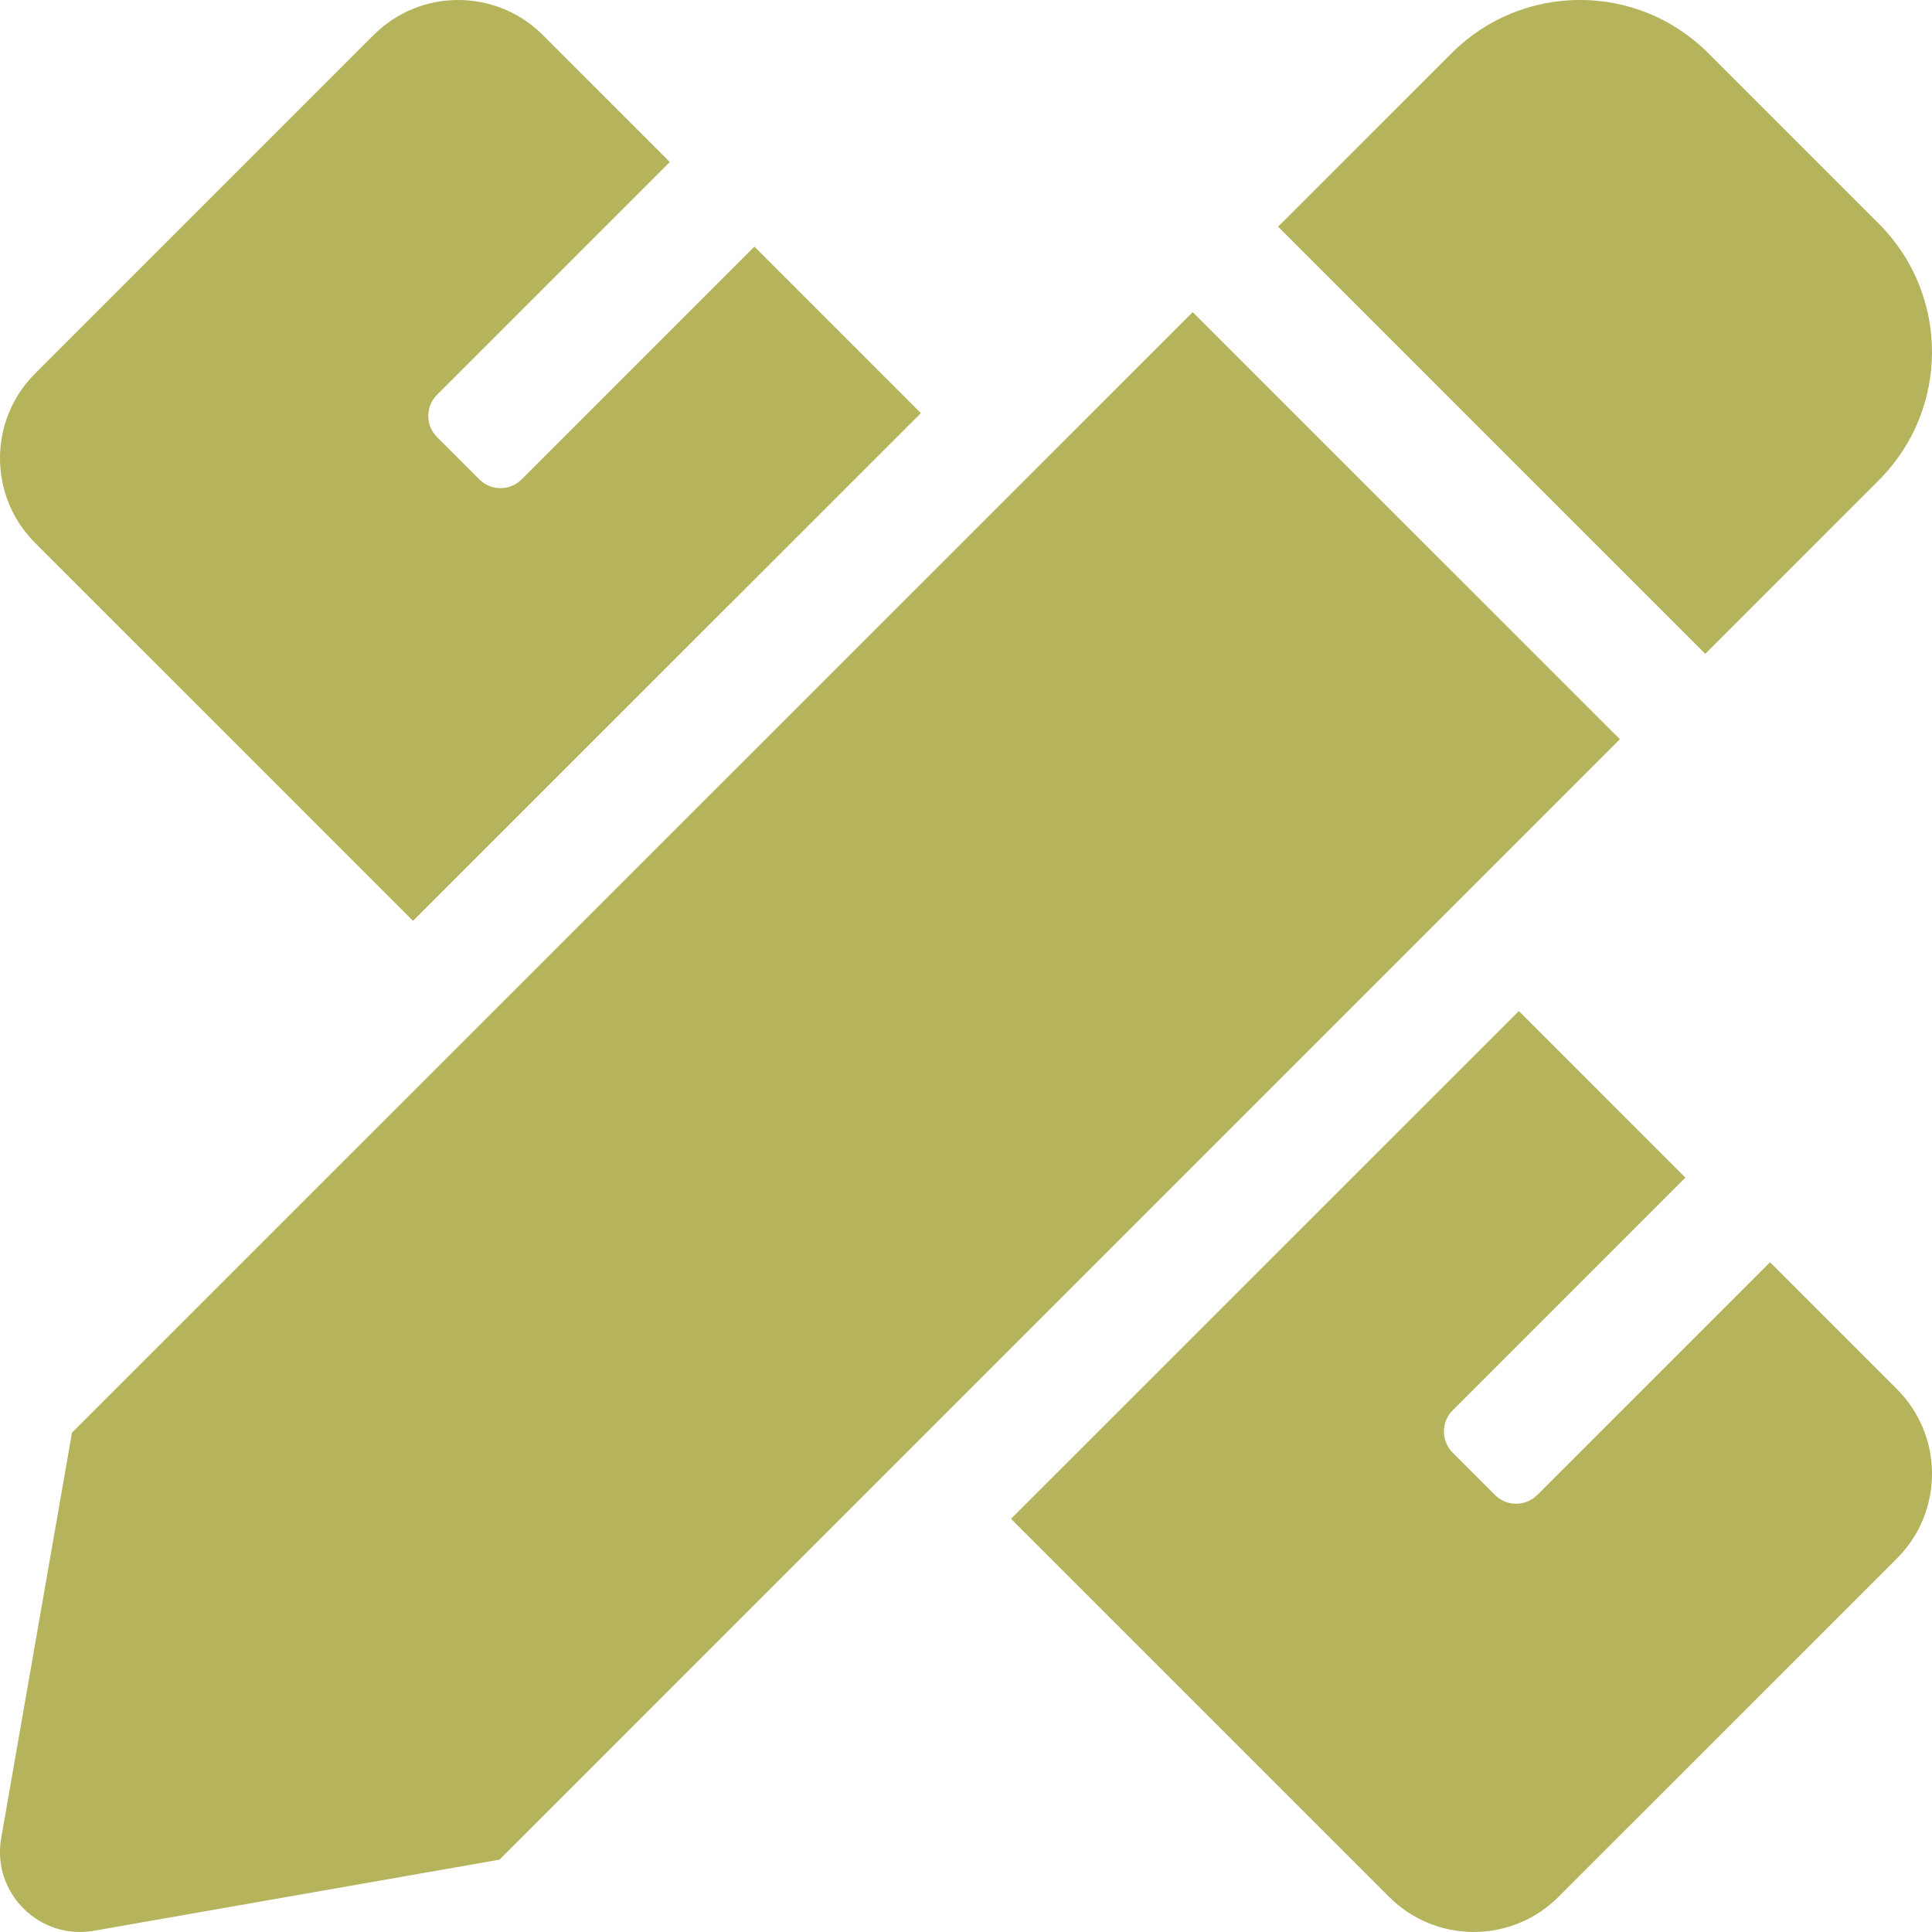
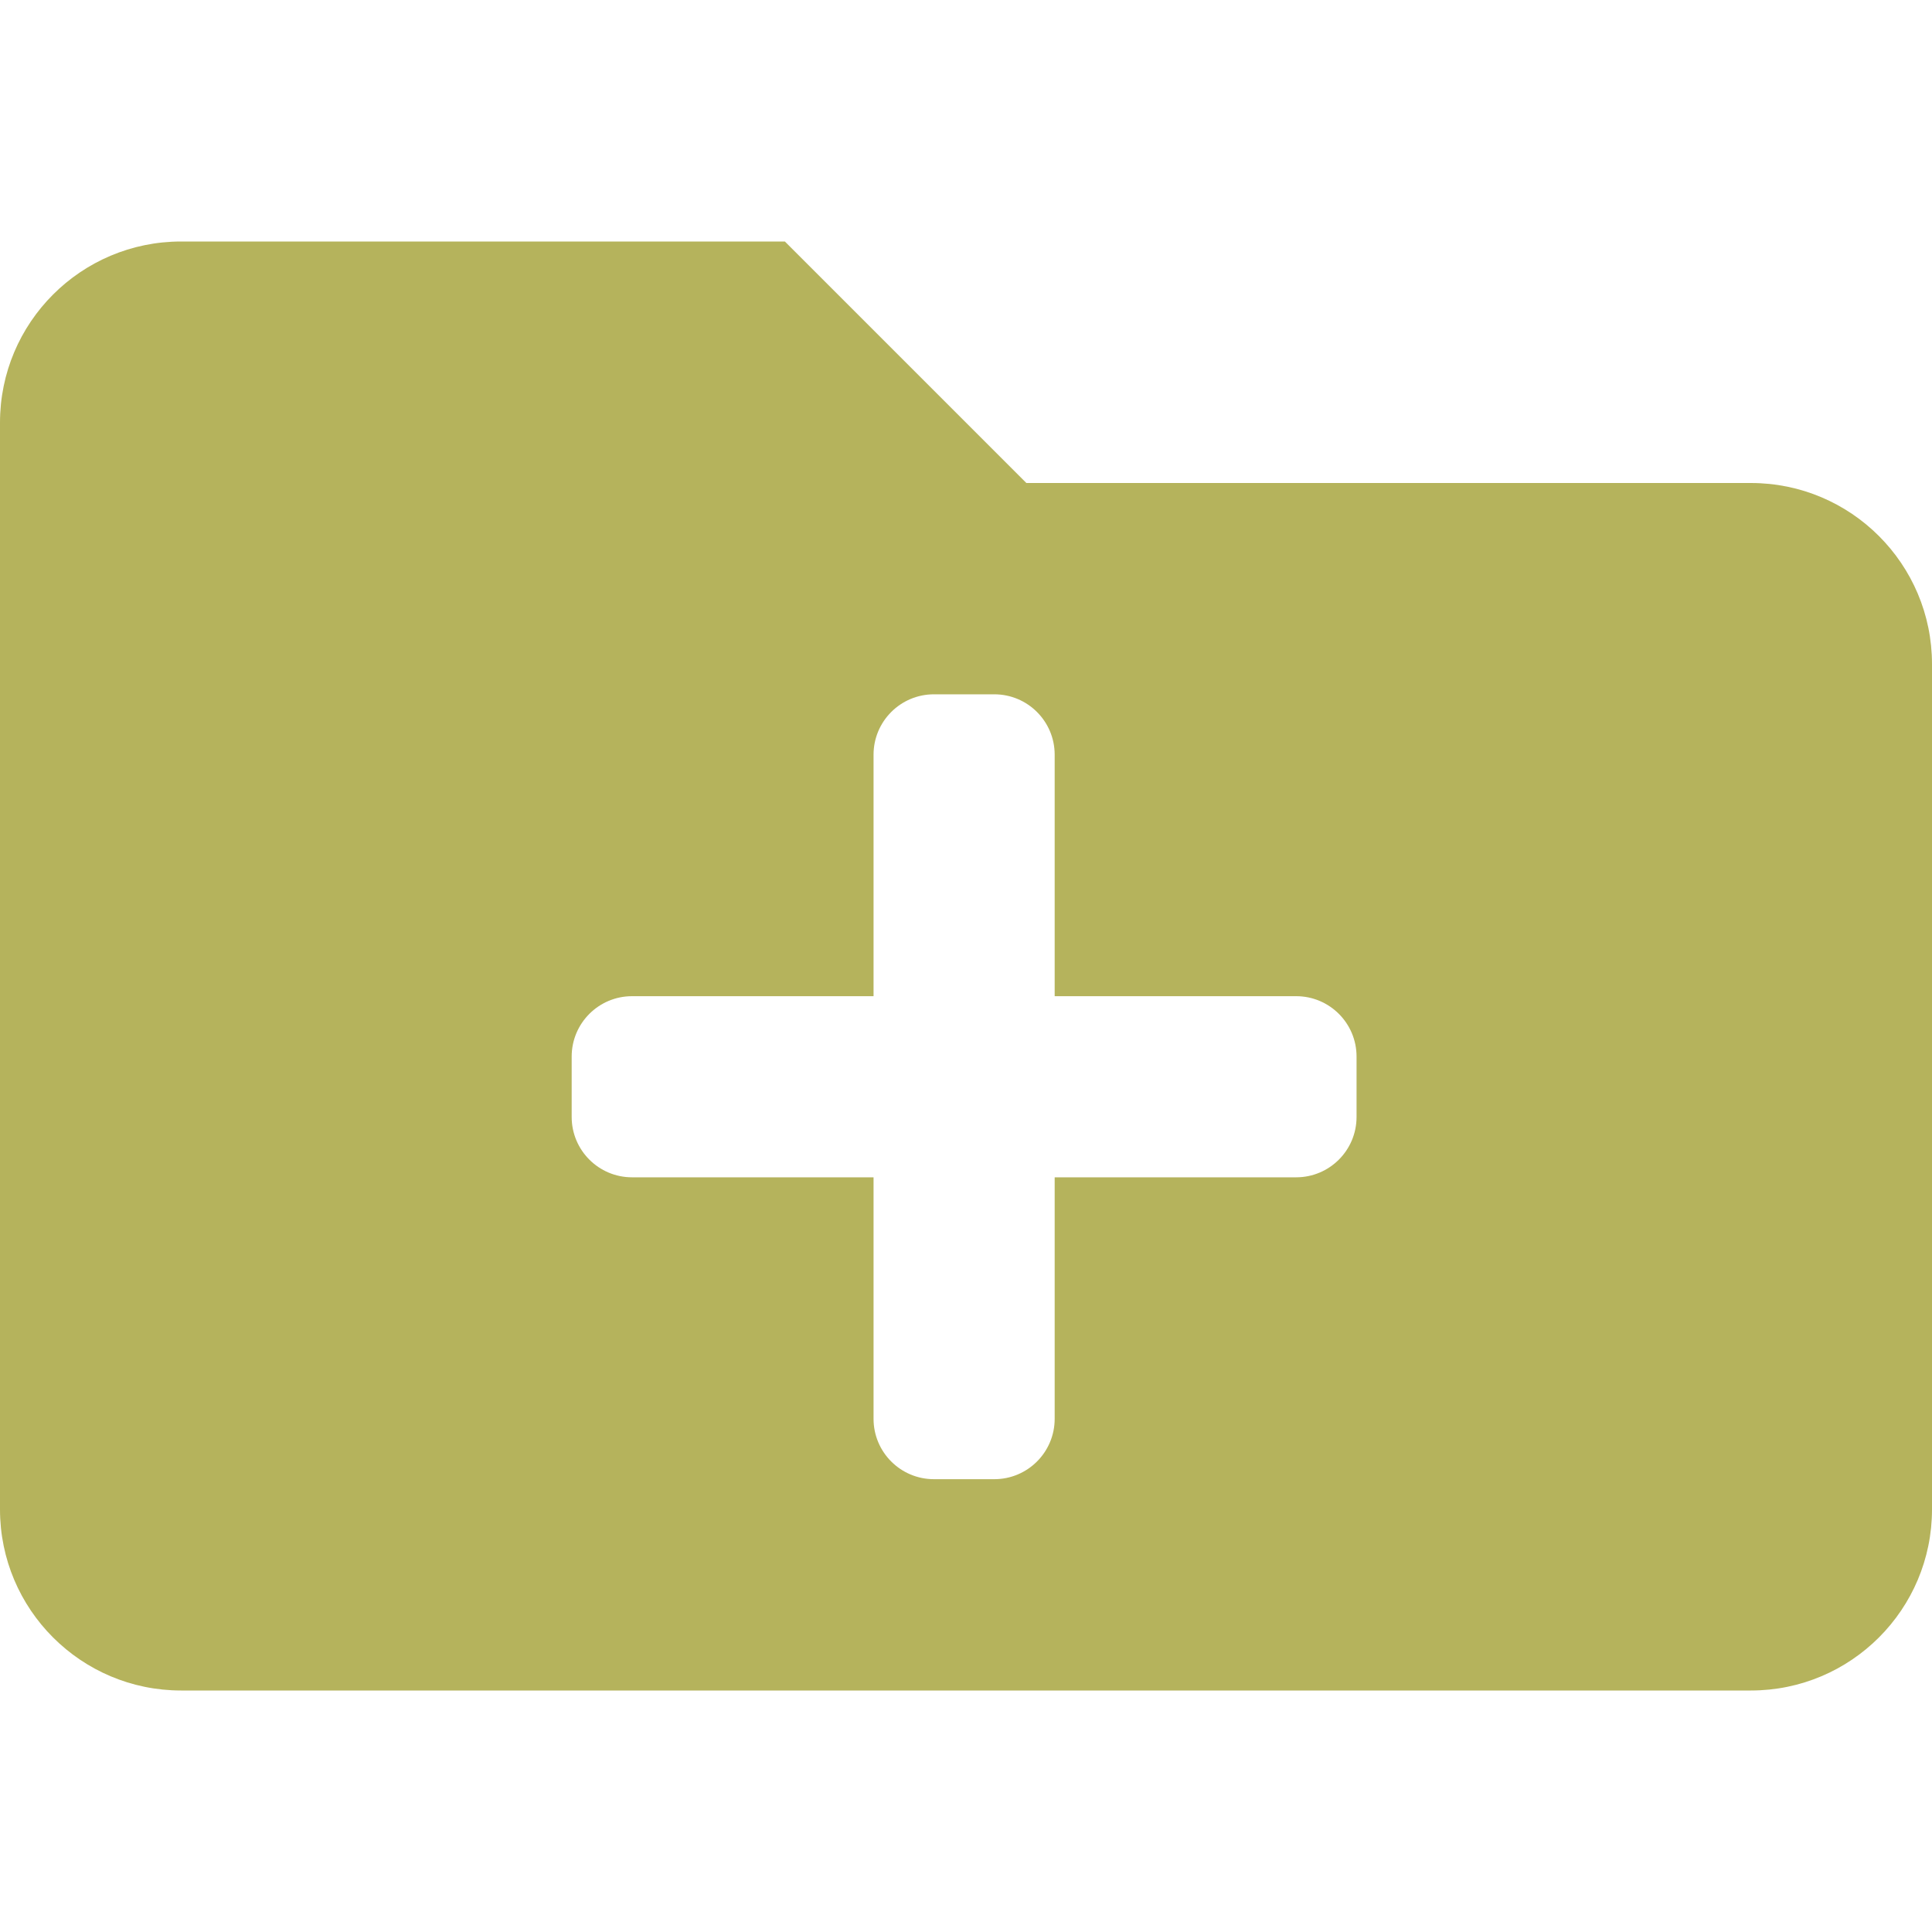
<svg xmlns="http://www.w3.org/2000/svg" style="fill:#B5B35C;" viewBox="0 0 512 512">
-   <path d="M109.46 244.04l134.58-134.56-44.12-44.12-61.68 61.68a7.919 7.919 0 0 1-11.21 0l-11.21-11.21c-3.1-3.1-3.1-8.12 0-11.21l61.68-61.68-33.64-33.65C131.47-3.1 111.39-3.1 99 9.29L9.29 99c-12.38 12.39-12.39 32.47 0 44.86l100.17 100.18zm388.47-116.8c18.76-18.76 18.75-49.17 0-67.93l-45.25-45.25c-18.76-18.76-49.18-18.76-67.95 0l-46.02 46.01 113.2 113.2 46.02-46.03zM316.08 82.71l-297 296.96L.32 487.11c-2.53 14.49 10.09 27.11 24.59 24.56l107.45-18.84L429.28 195.9 316.08 82.71zm186.63 285.43l-33.64-33.64-61.68 61.68c-3.1 3.1-8.12 3.1-11.21 0l-11.21-11.21c-3.09-3.1-3.09-8.12 0-11.21l61.68-61.68-44.14-44.14L267.93 402.5l100.21 100.2c12.39 12.39 32.47 12.39 44.86 0l89.71-89.7c12.39-12.39 12.39-32.47 0-44.86z" />
+   <path d="M464,128H272L208,64H48A48,48,0,0,0,0,112V400a48,48,0,0,0,48,48H464a48,48,0,0,0,48-48V176A48,48,0,0,0,464,128ZM359.5,296a16,16,0,0,1-16,16h-64v64a16,16,0,0,1-16,16h-16a16,16,0,0,1-16-16V312h-64a16,16,0,0,1-16-16V280a16,16,0,0,1,16-16h64V200a16,16,0,0,1,16-16h16a16,16,0,0,1,16,16v64h64a16,16,0,0,1,16,16Z" />
</svg>
